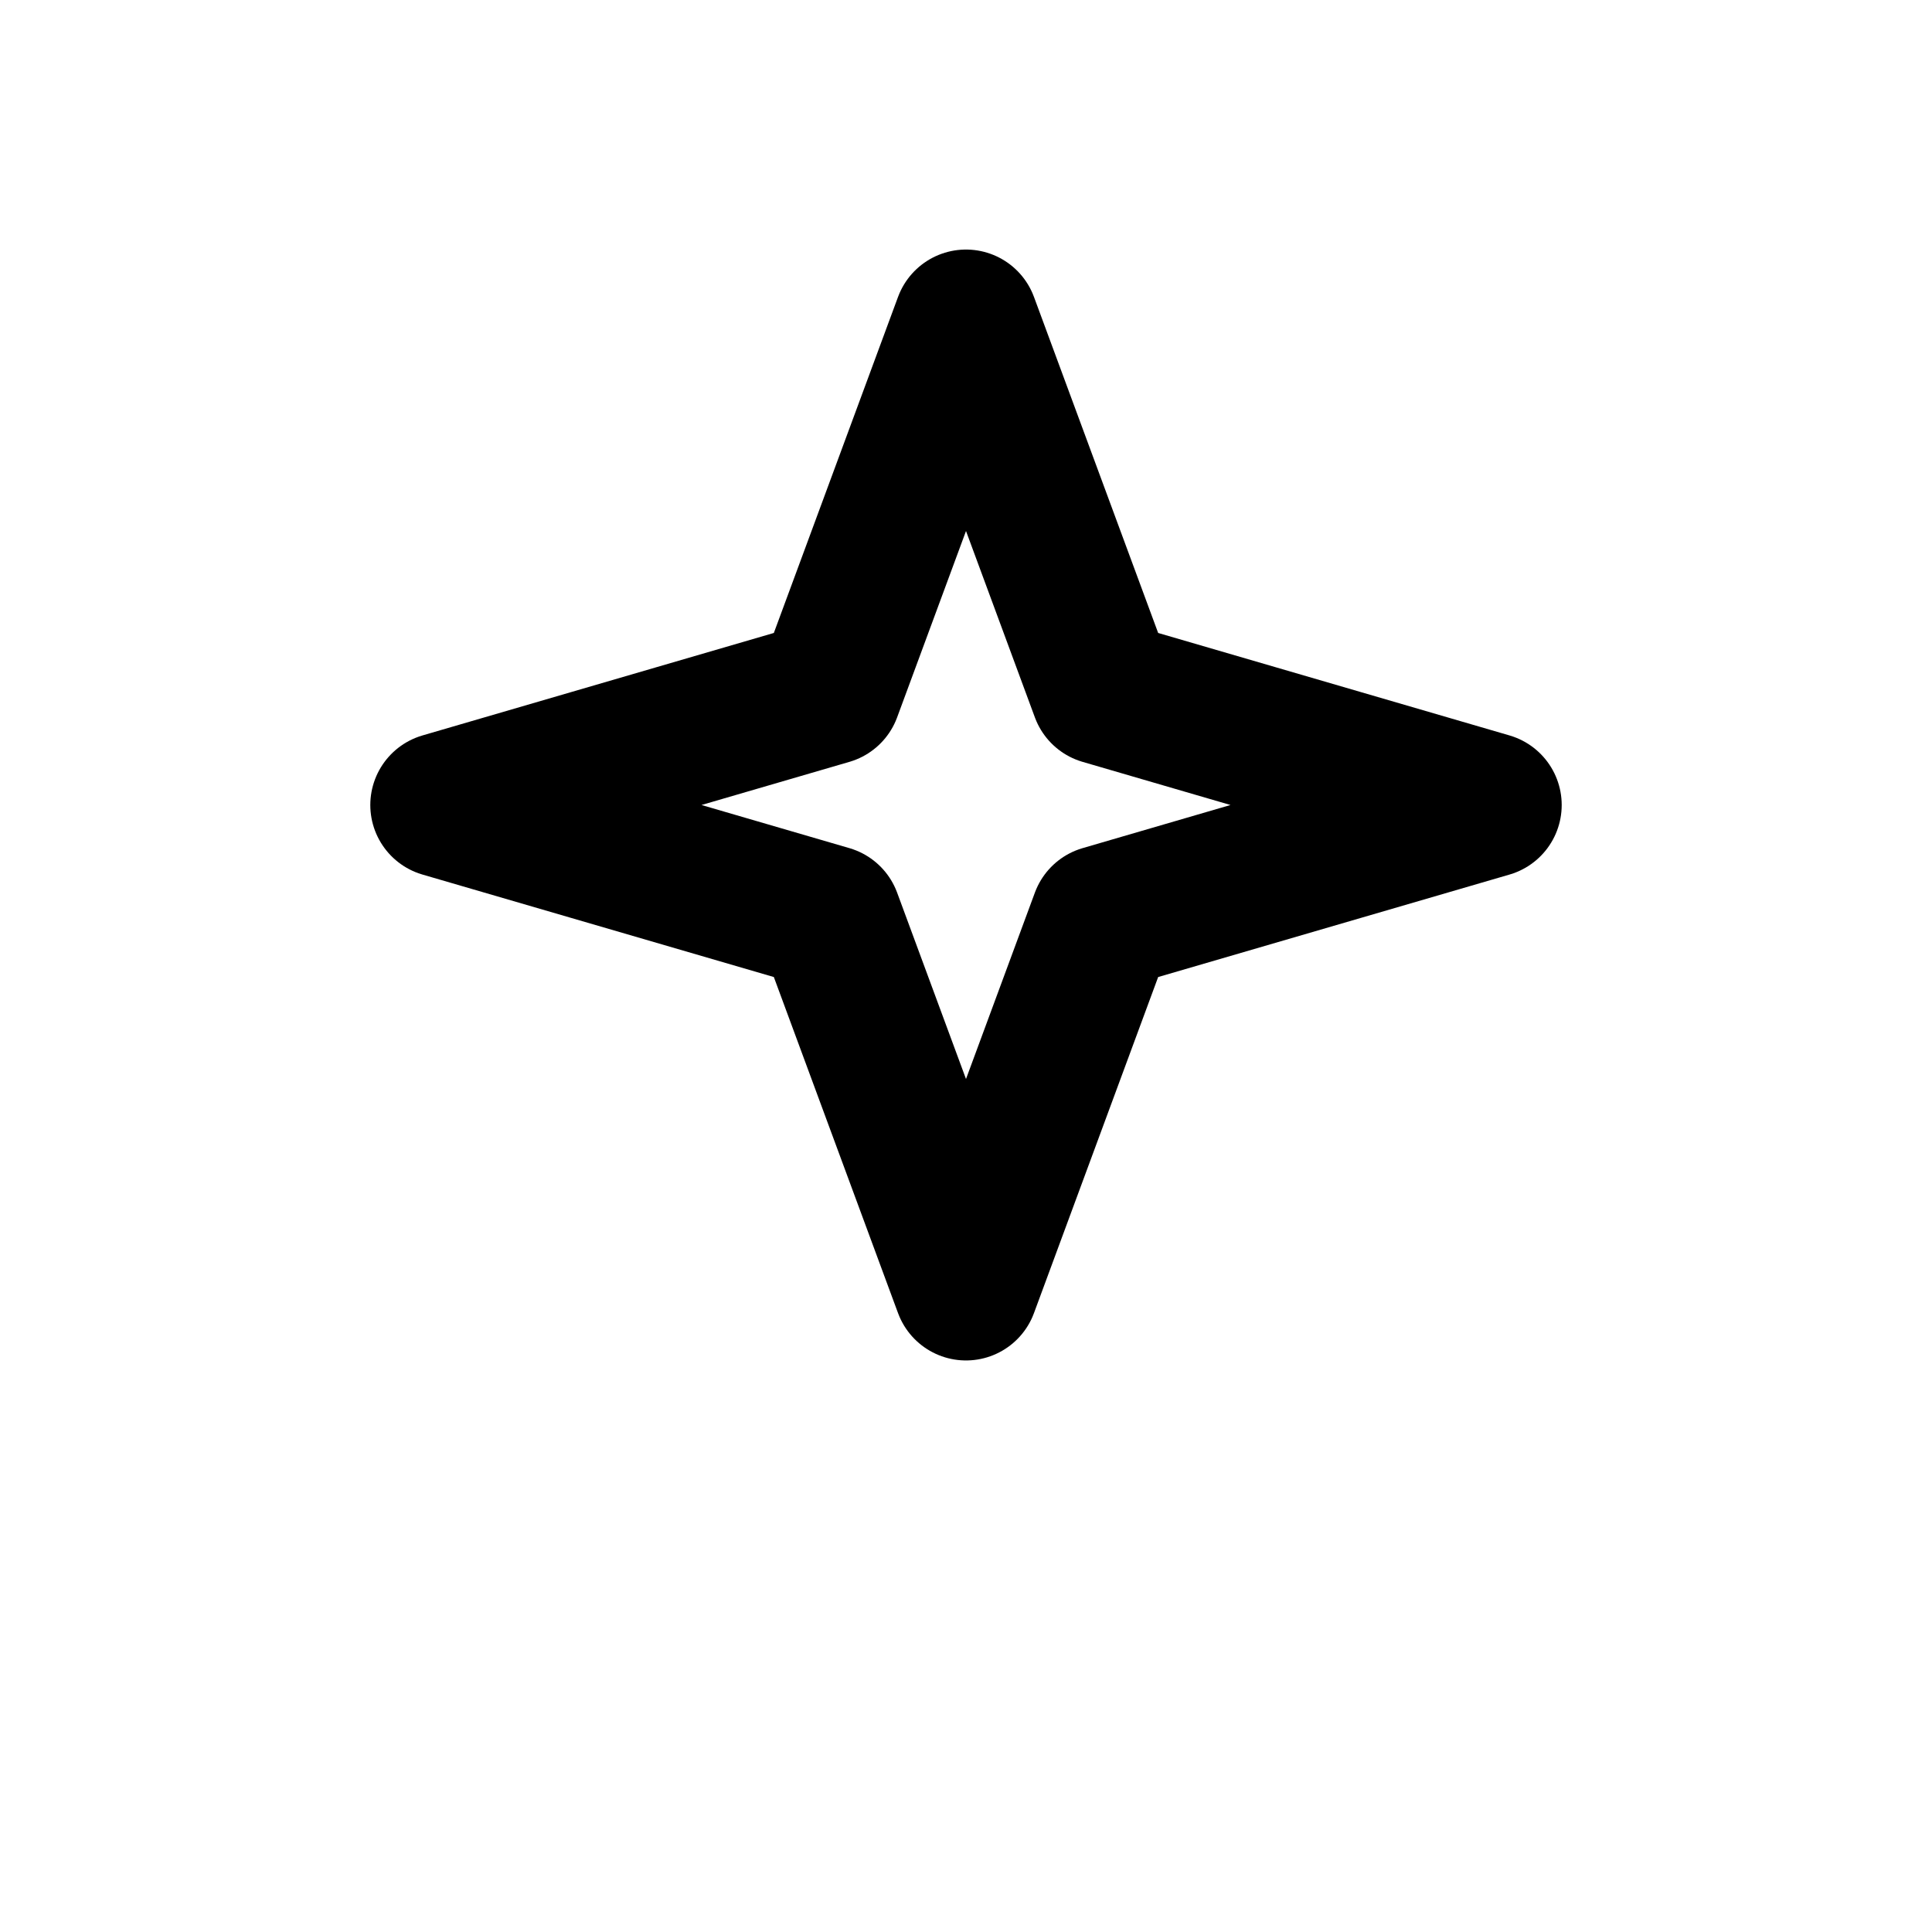
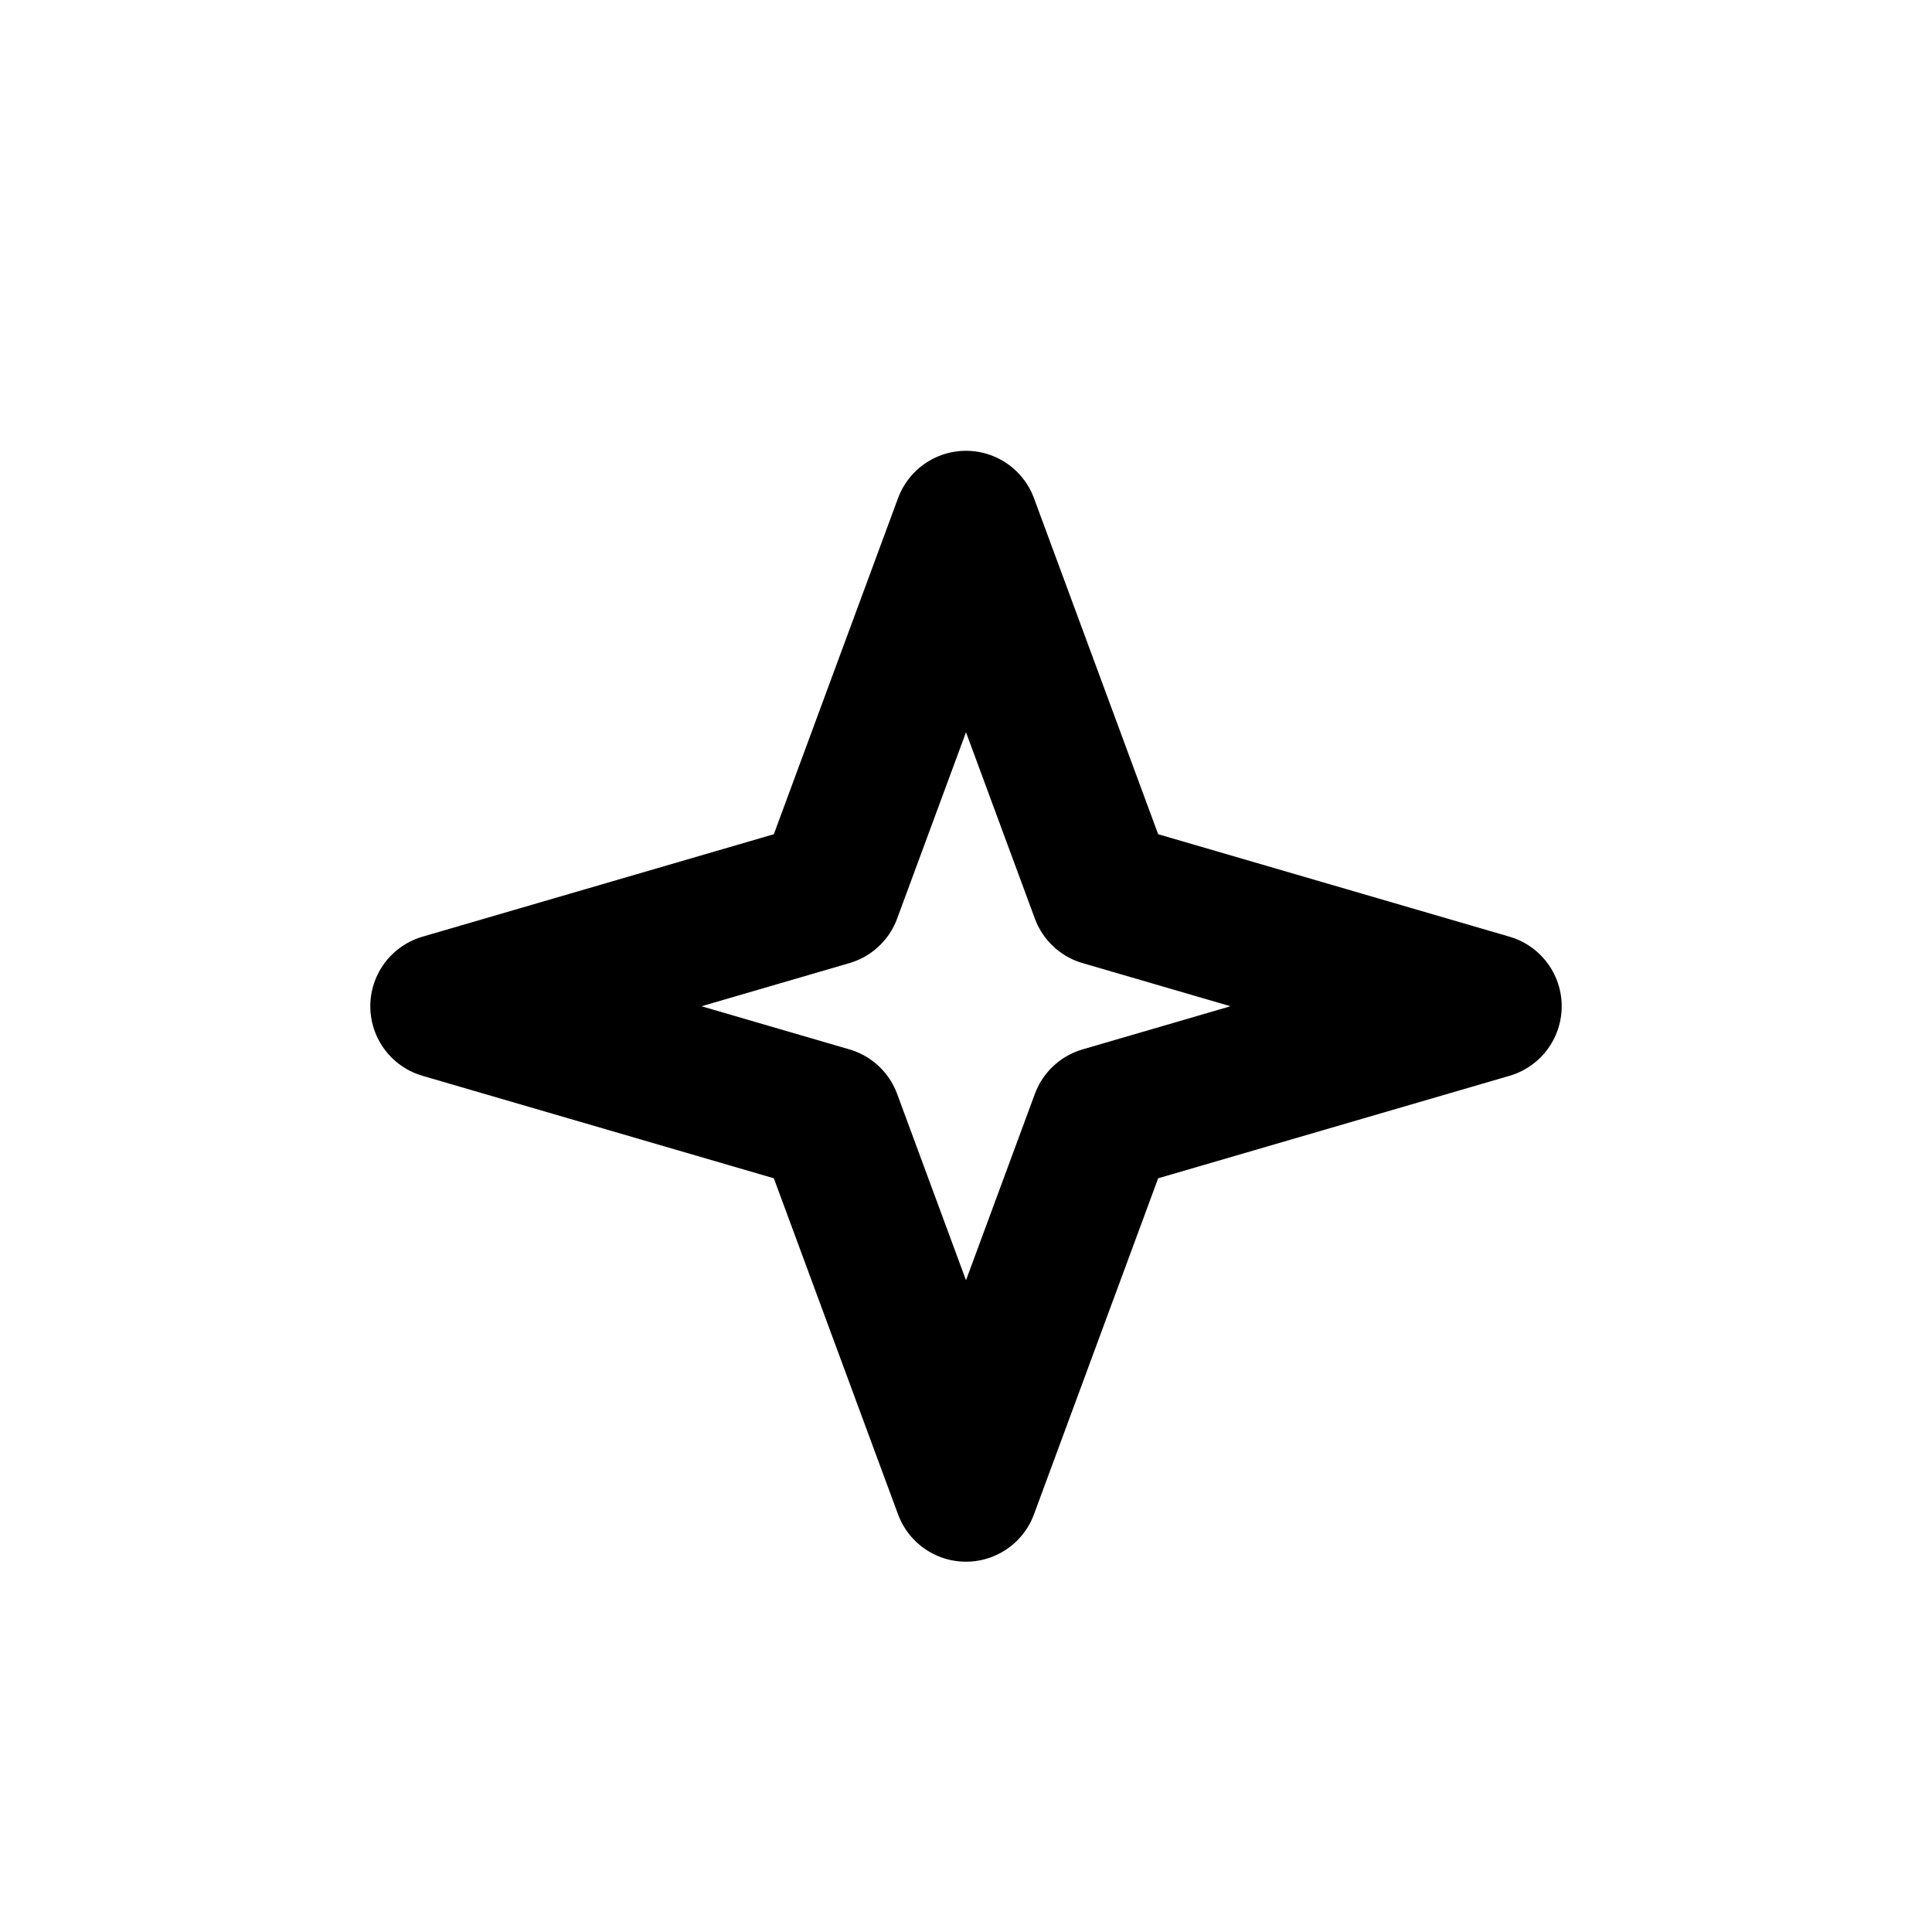
<svg xmlns="http://www.w3.org/2000/svg" viewBox="0 0 24 24" fill="none" stroke="currentColor" stroke-width="1.8" stroke-linecap="round" stroke-linejoin="round">
-   <path d="M12 4l1.7 4.6 4.8 1.4-4.8 1.4L12 16l-1.7-4.6L5.5 10l4.8-1.4z" />
+   <path d="M12 6.5l1.7 4.6 4.8 1.4-4.8 1.4L12 18.5l-1.7-4.6L5.5 12.5l4.8-1.4z" />
</svg>
